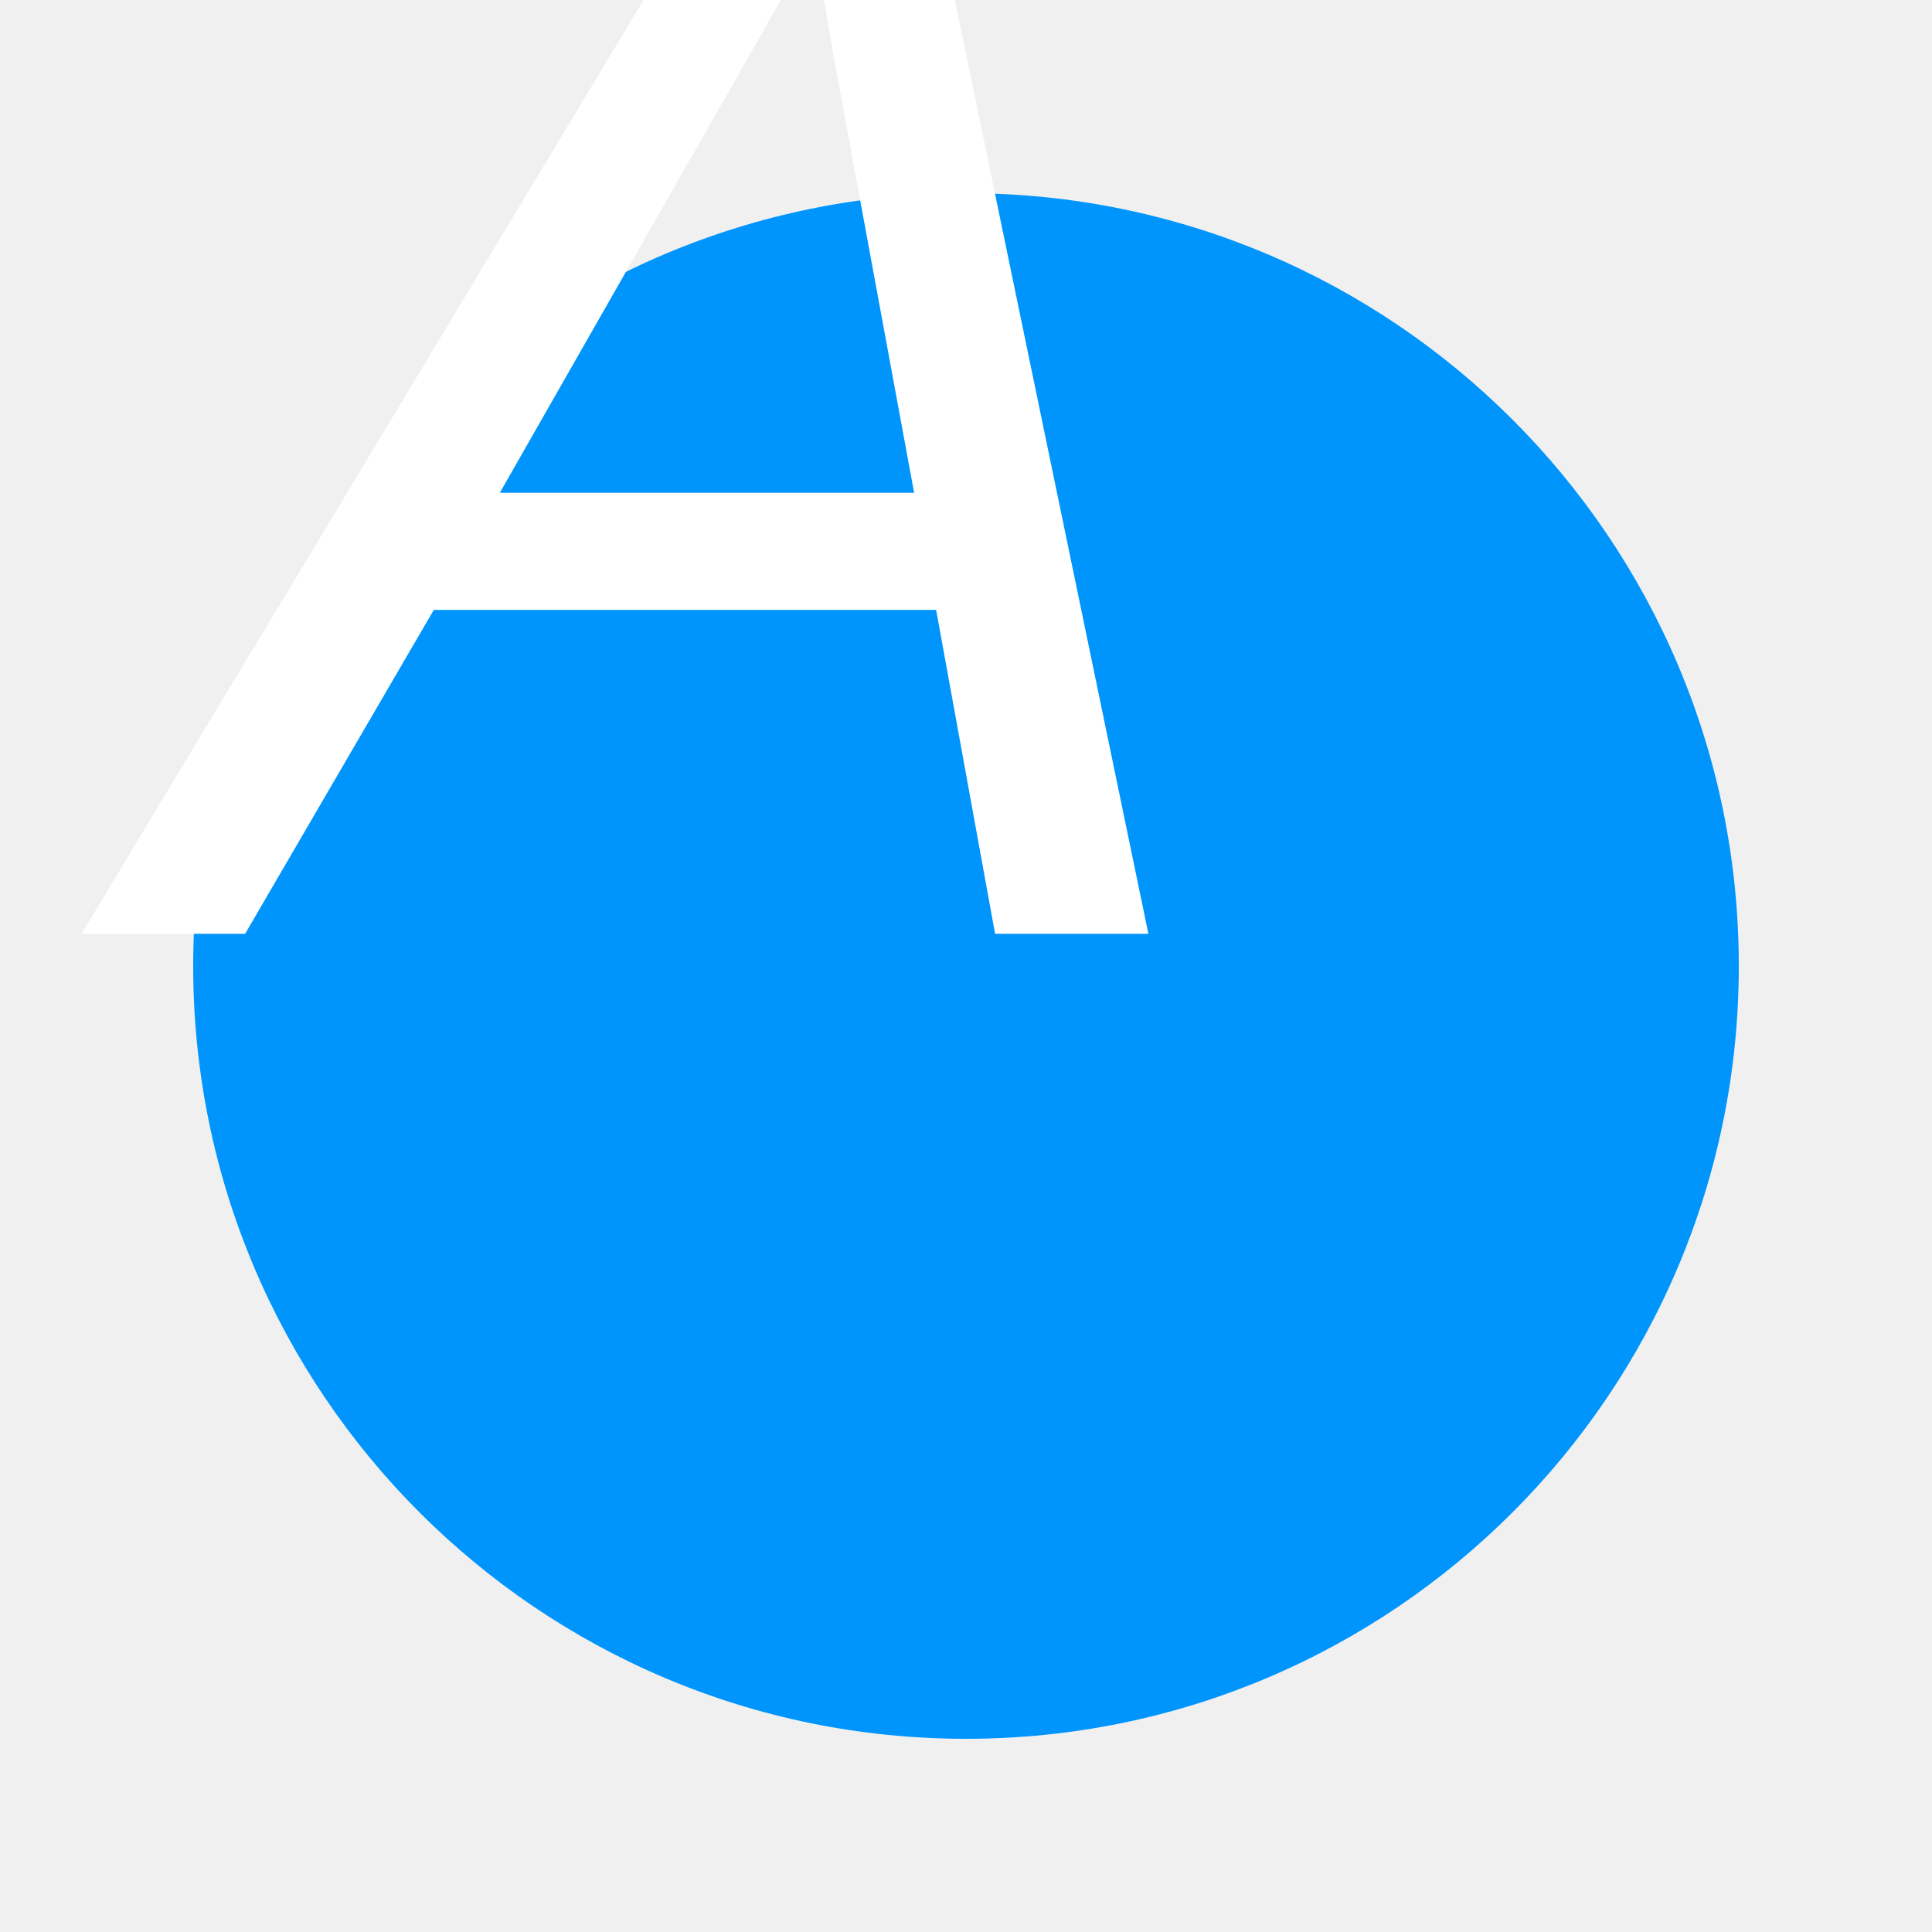
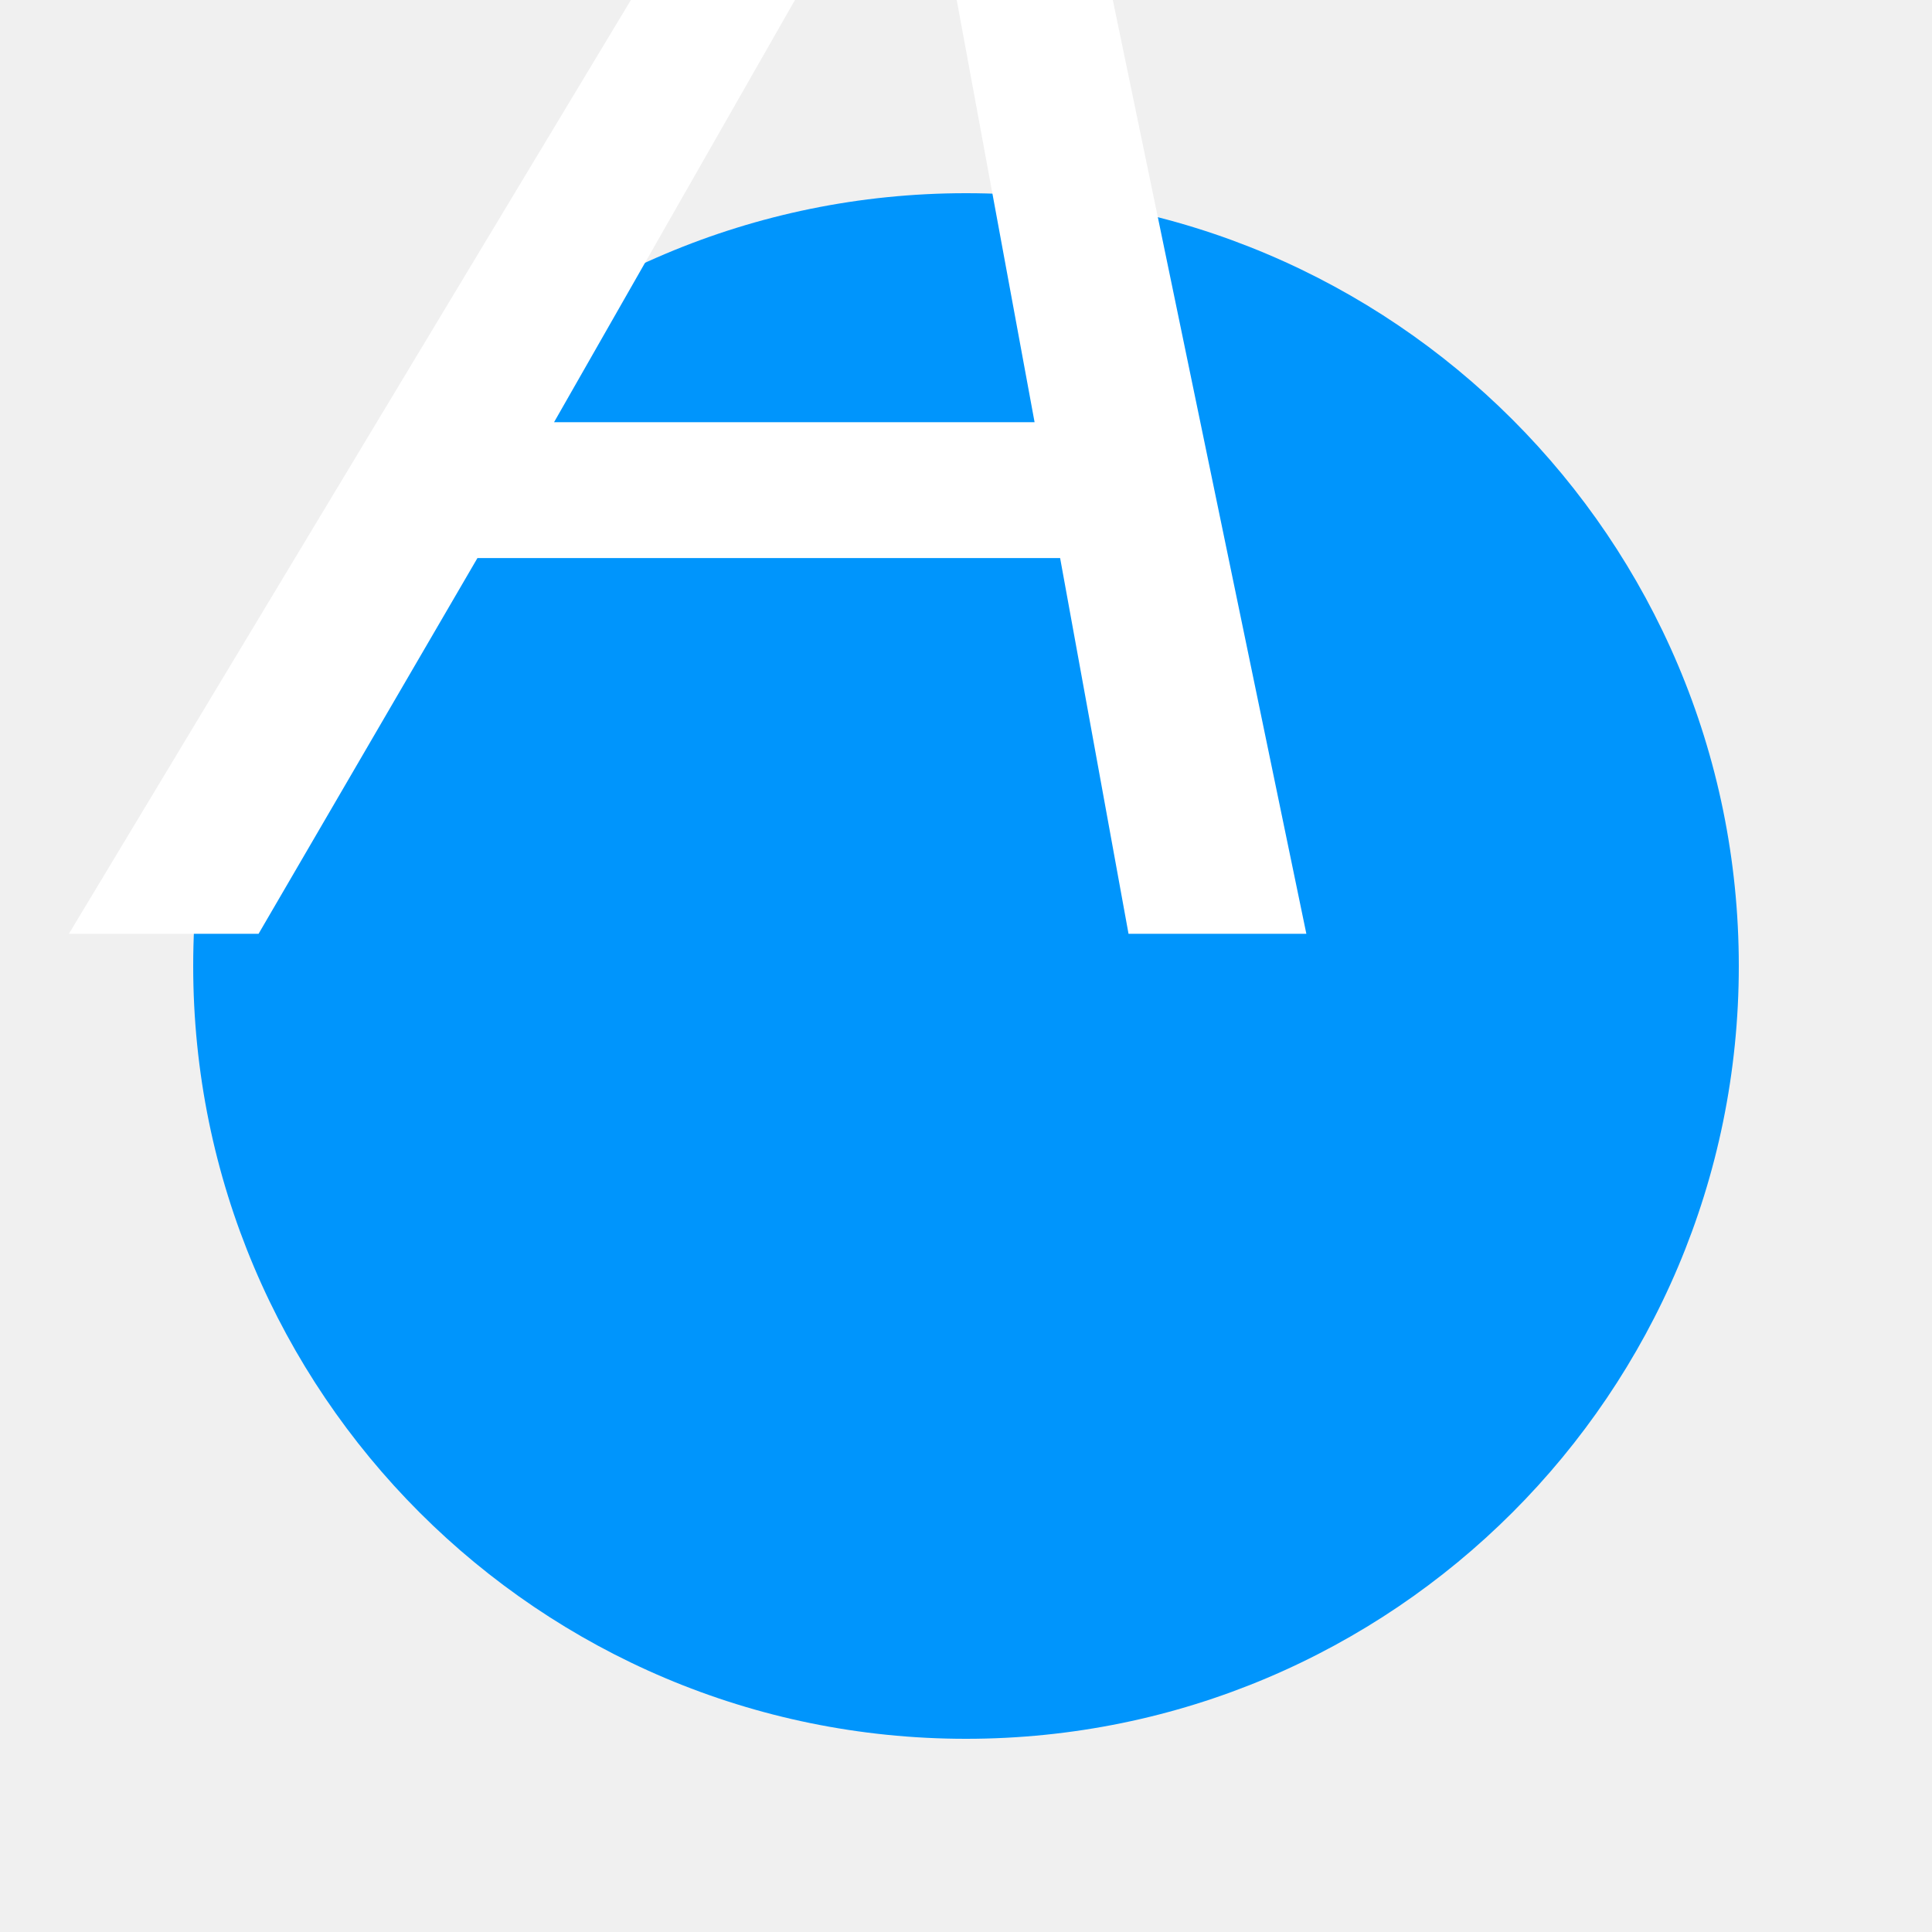
<svg xmlns="http://www.w3.org/2000/svg" version="1.0" width="1500px" height="1500px" viewBox="0 0 1500 1500" style="background-color: transparent;">
  <rect x="0" y="0" width="1500" height="1500" fill="none" stroke="none" pointer-events="all" />
  <circle cx="750" cy="750" r="600" fill="#0095fc" stroke="none" pointer-events="all" />
-   <text x="125" y="725" font-size="1250" font-style="italic" font-family="Arial" rotate="45" fill="#ffffff">A</text>
+   <text x="125" y="725" font-size="1450" font-style="italic" font-family="Arial" rotate="45" fill="#ffffff">A</text>
</svg>
